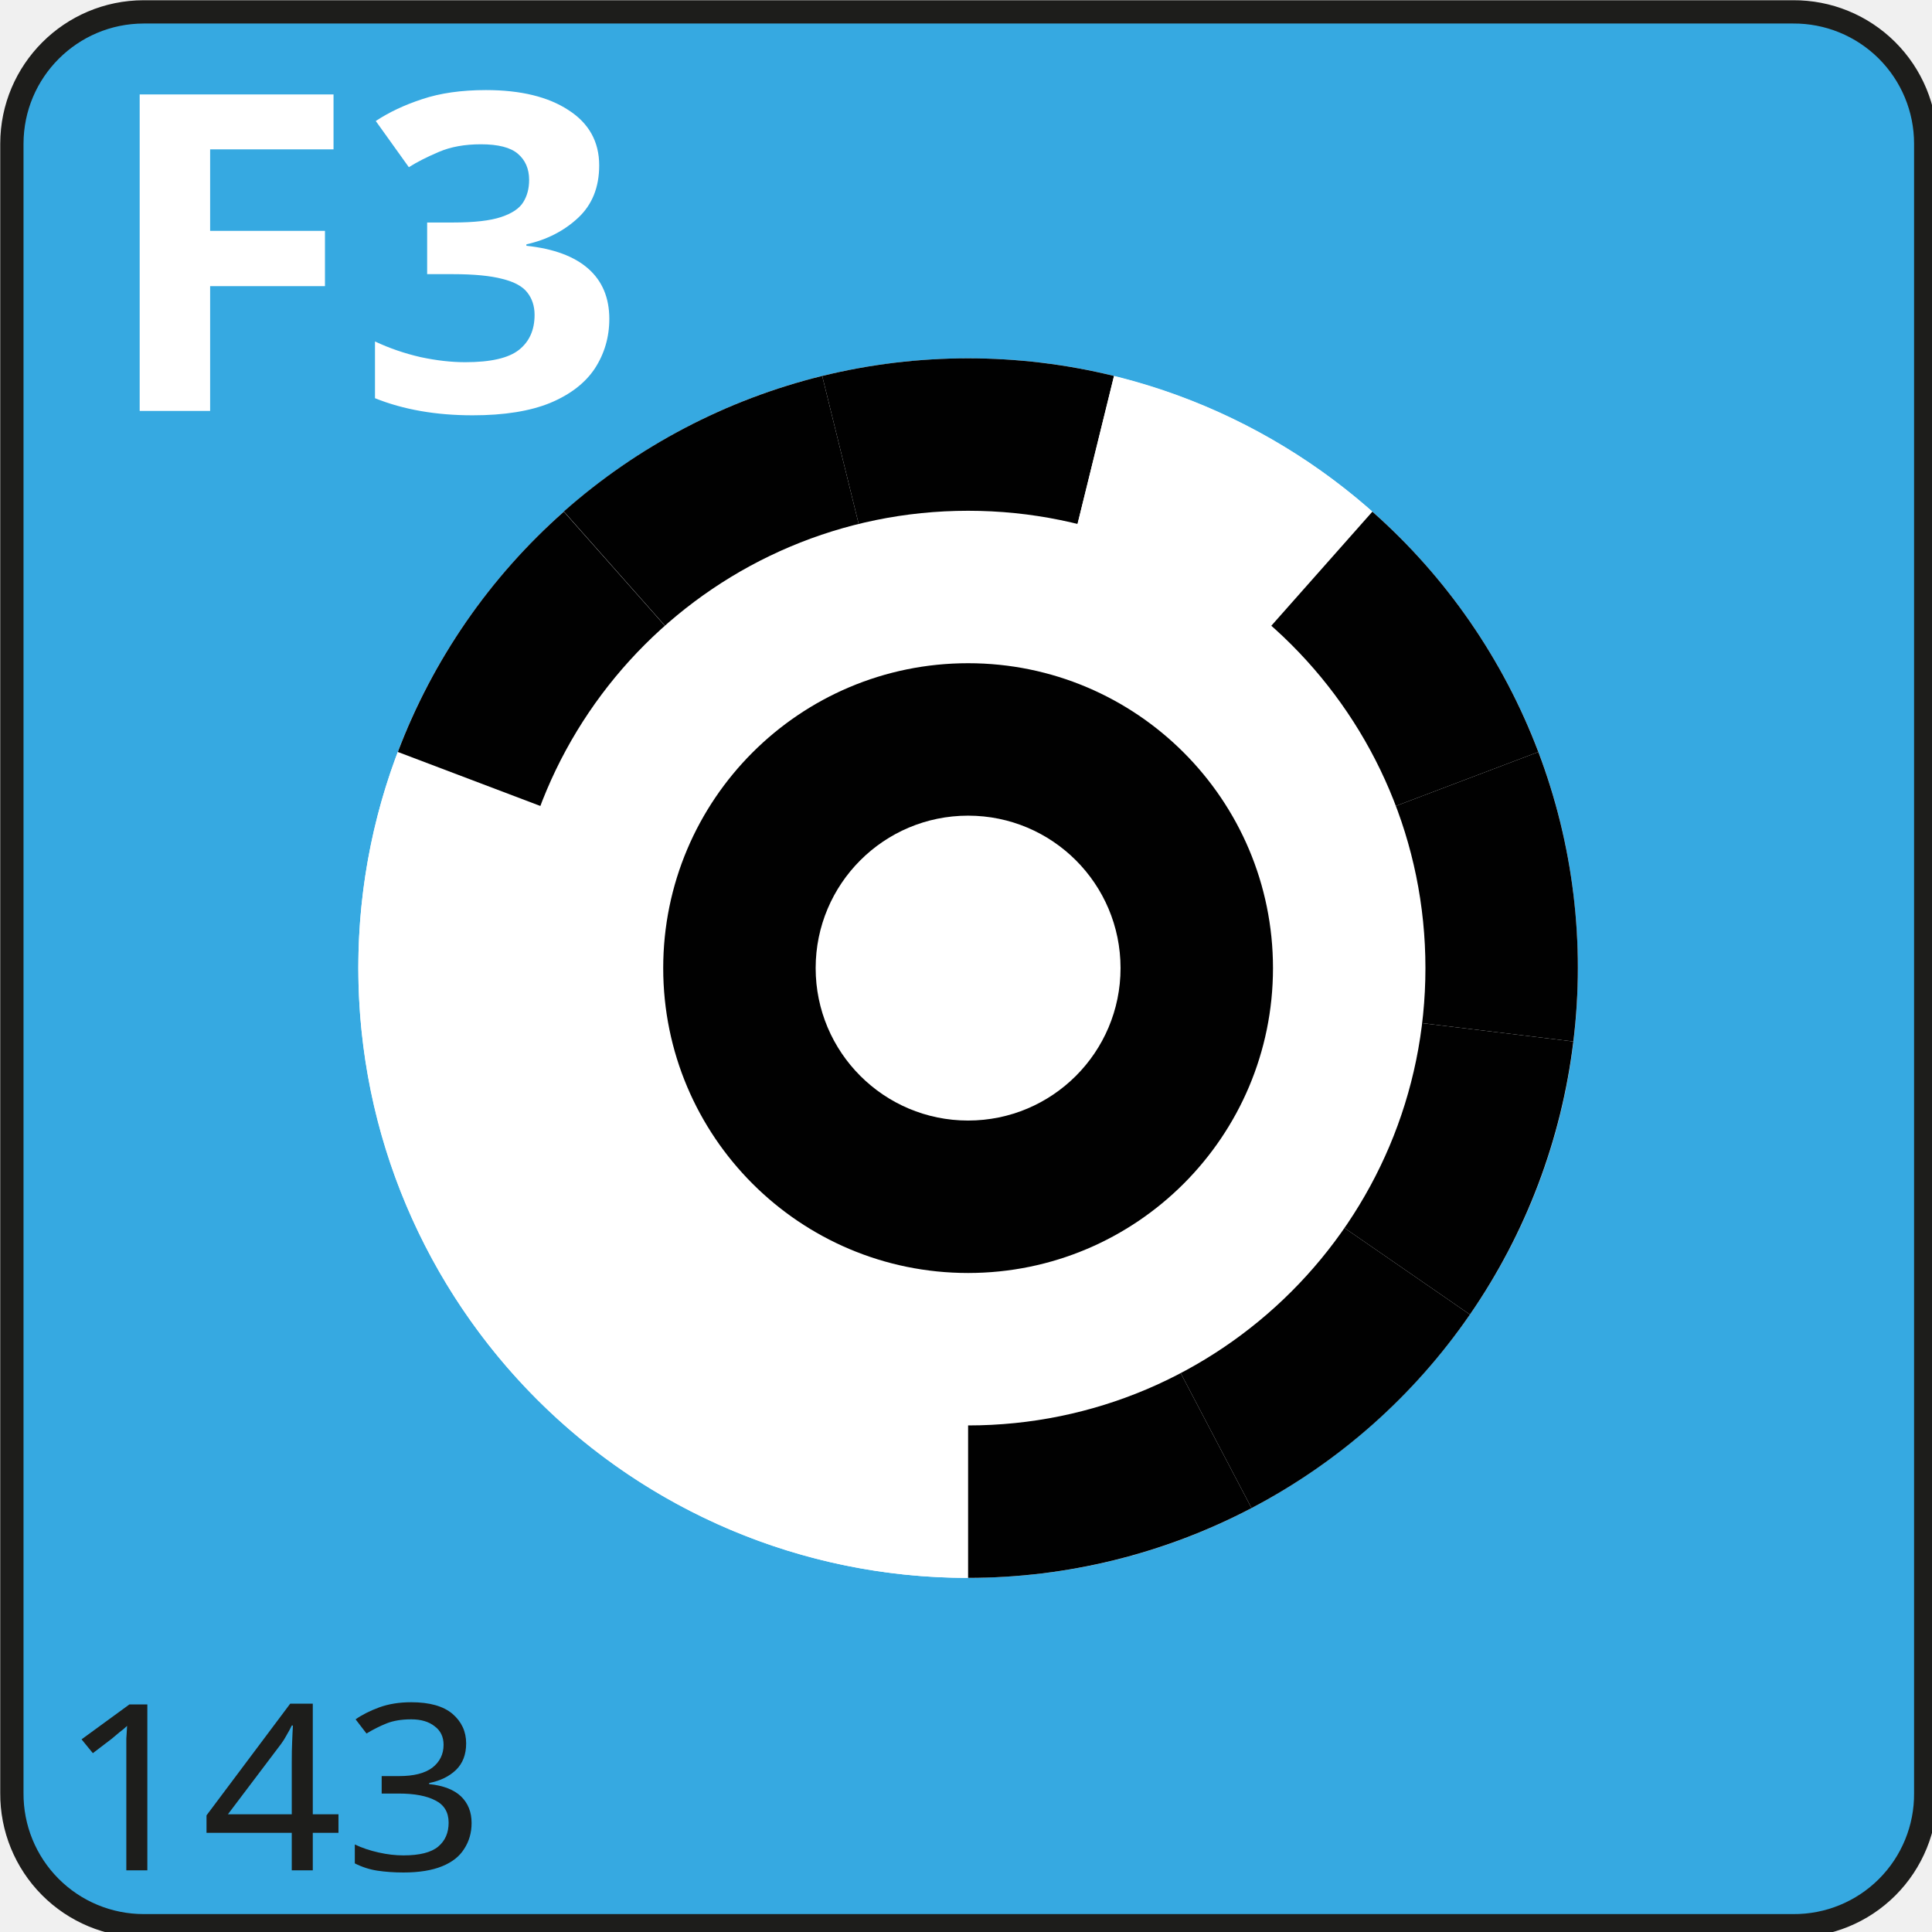
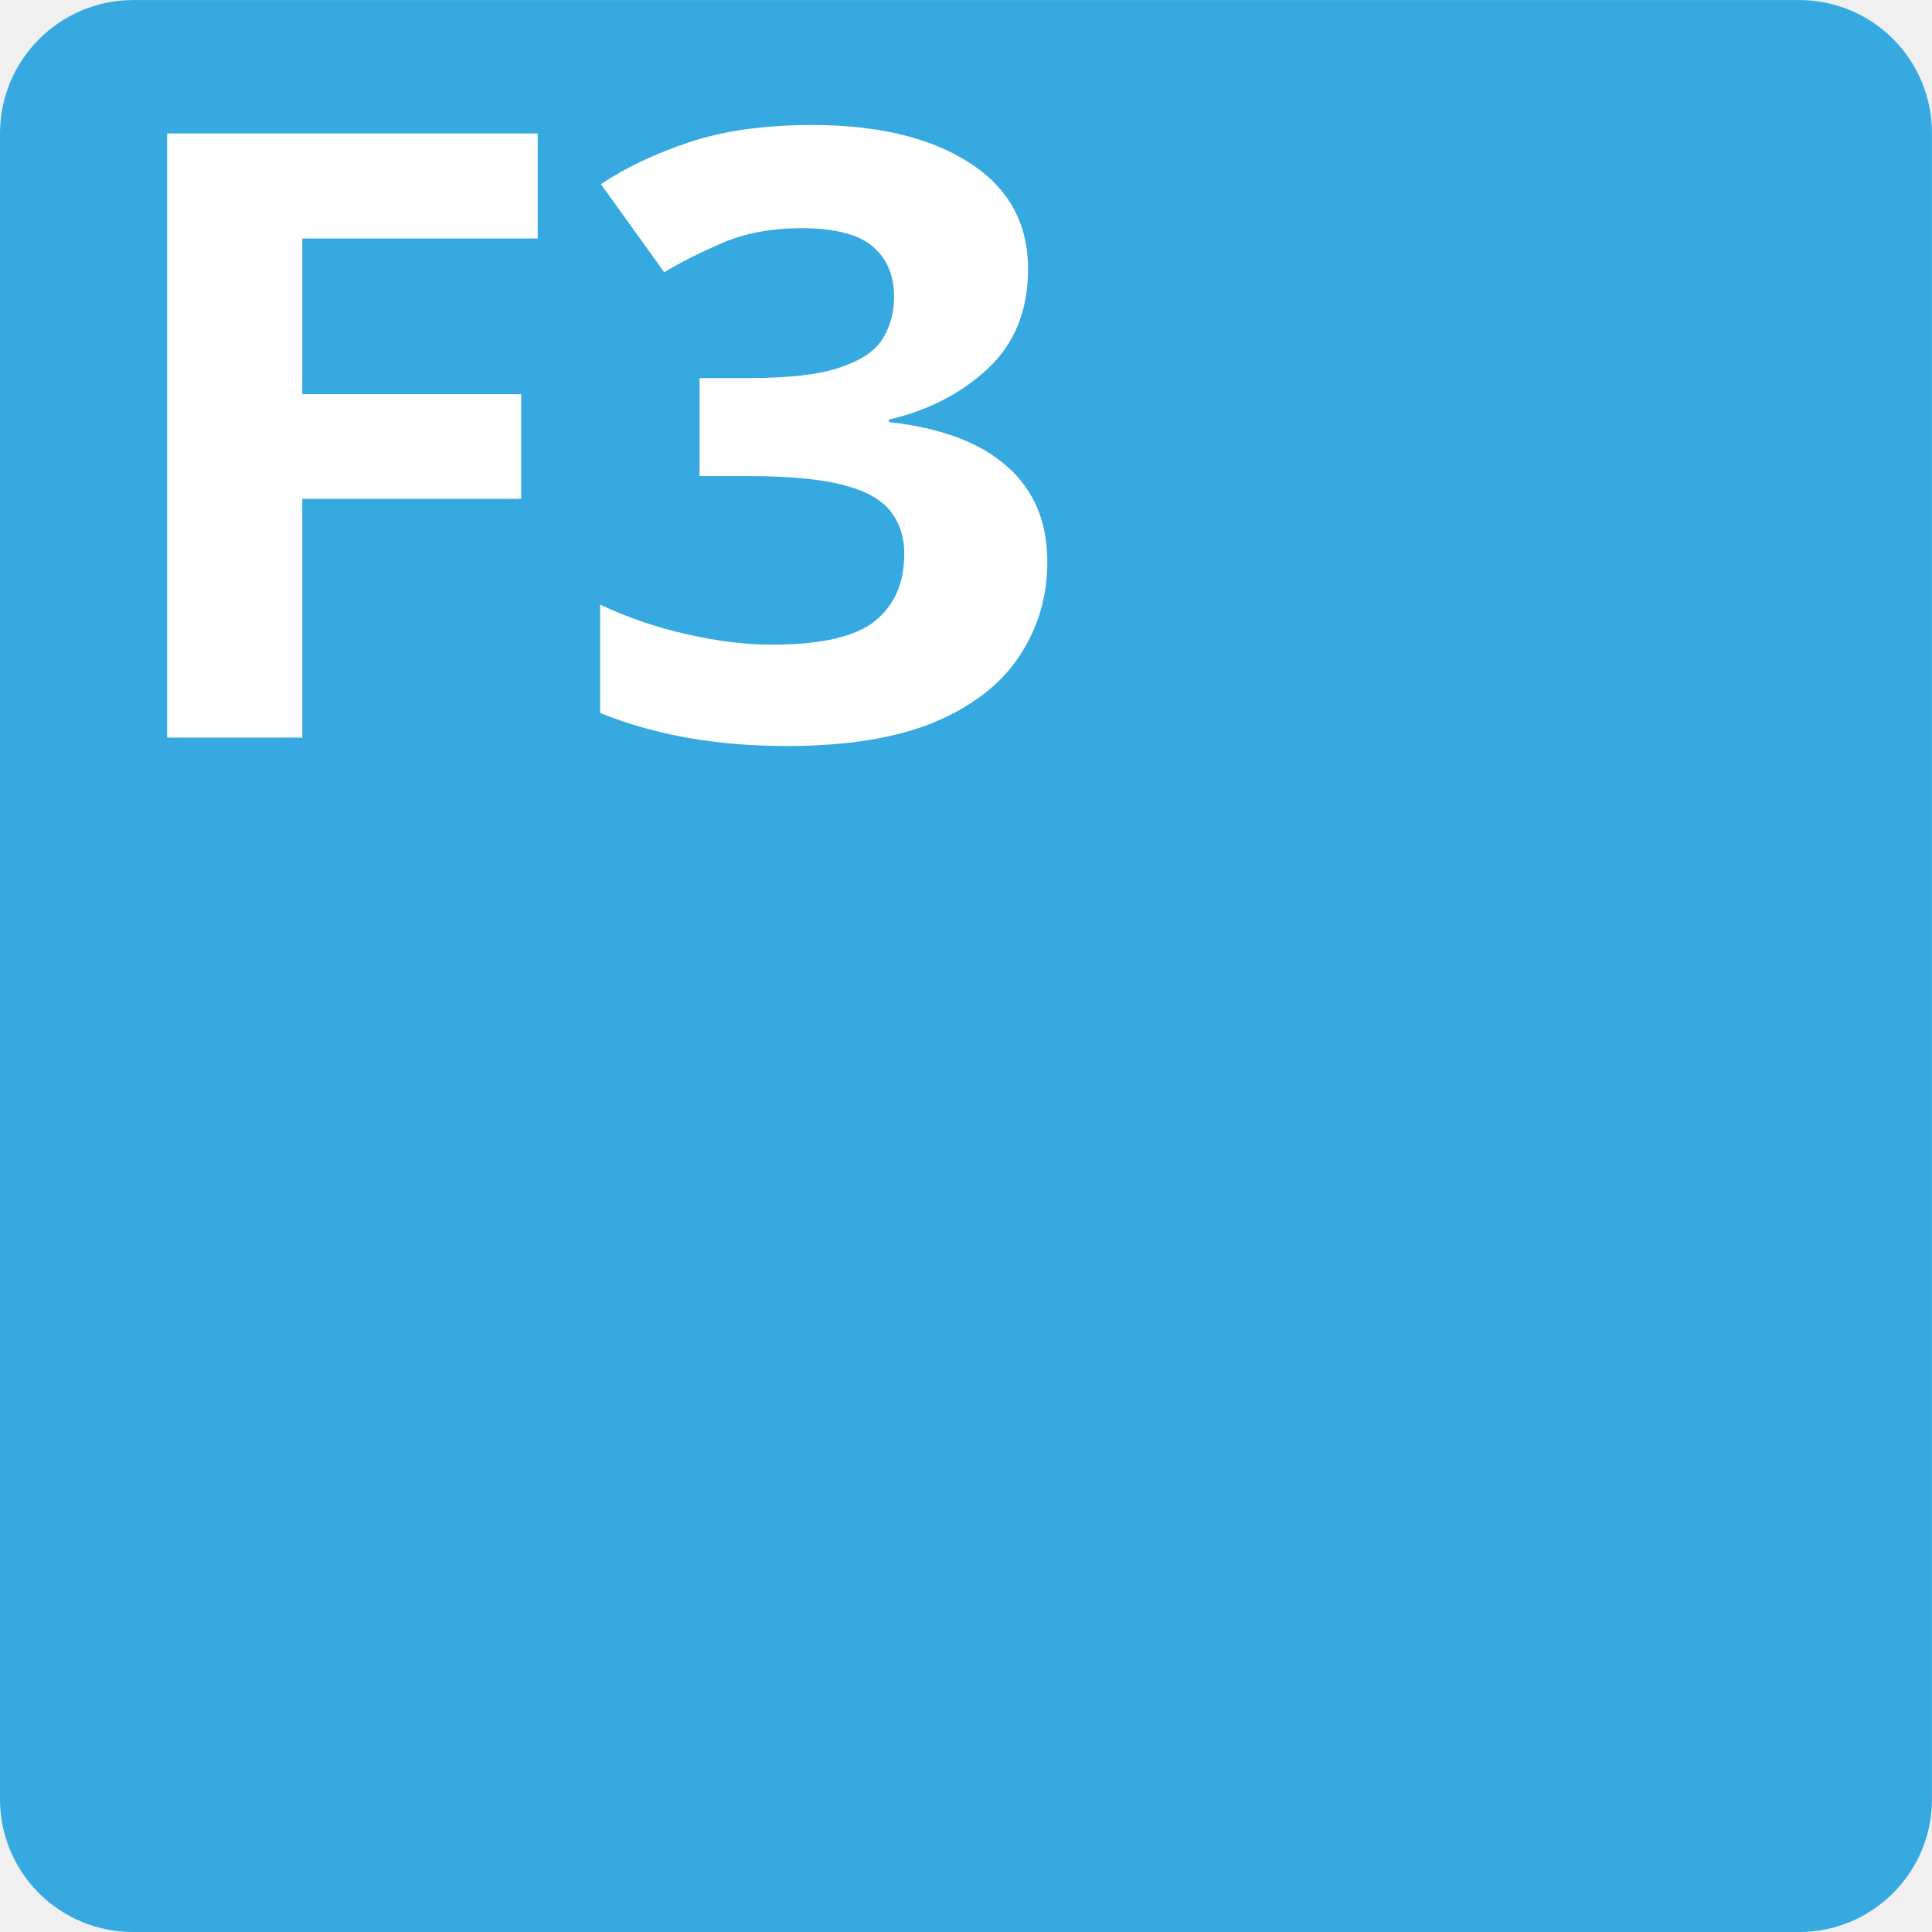
- <svg xmlns="http://www.w3.org/2000/svg" xmlns:xlink="http://www.w3.org/1999/xlink" id="Calque_1" data-name="Calque 1" viewBox="0 0 82.15 82.15">
+ <svg xmlns="http://www.w3.org/2000/svg" xmlns:xlink="http://www.w3.org/1999/xlink" id="Calque_1" data-name="Calque 1" viewBox="0 0 81.38 81.38">
  <defs>
-     <style>.cls-1,.cls-5{fill:#fff;}.cls-2{fill:#010101;}.cls-3{fill:#36a9e1;stroke:#1d1d1b;stroke-miterlimit:10;}.cls-4{font-size:9.97px;fill:#1d1d1b;font-family:Raleway-Regular, Raleway;}.cls-5{font-size:19.03px;font-family:Raleway-Black, Raleway;font-weight:800;}</style>
-     <symbol id="_143" data-name="143" viewBox="0 0 54 54">
-       <circle id="circle553" class="cls-1" cx="27" cy="27" r="27" />
-       <path id="path555" class="cls-1" d="M14.45,50.91A27,27,0,0,0,27,54V27Z" />
-       <path id="path557" class="cls-1" d="M4.78,42.34a26.93,26.93,0,0,0,9.67,8.57L27,27Z" />
-       <path id="path559" class="cls-1" d="M.2,30.25A27,27,0,0,0,4.78,42.34L27,27Z" />
-       <path id="path561" class="cls-1" d="M1.75,17.43A26.93,26.93,0,0,0,.2,30.25L27,27Z" />
-       <path id="path563" class="cls-2" d="M9.1,6.79A26.94,26.94,0,0,0,1.75,17.43L27,27Z" />
-       <path id="path565" class="cls-2" d="M20.54.78a27,27,0,0,0-11.44,6L27,27Z" />
-       <path id="path567" class="cls-2" d="M33.46.78a27.14,27.14,0,0,0-12.92,0L27,27Z" />
-       <path id="path569" class="cls-1" d="M44.9,6.79a27,27,0,0,0-11.44-6L27,27Z" />
-       <path id="path571" class="cls-2" d="M52.25,17.43A26.94,26.94,0,0,0,44.9,6.79L27,27Z" />
-       <path id="path573" class="cls-2" d="M53.8,30.25a26.93,26.93,0,0,0-1.55-12.82L27,27Z" />
-       <path id="path575" class="cls-2" d="M49.22,42.34A27,27,0,0,0,53.8,30.25L27,27Z" />
-       <path id="path577" class="cls-2" d="M39.55,50.91a26.93,26.93,0,0,0,9.67-8.57L27,27Z" />
-       <path id="path579" class="cls-2" d="M27,54a27,27,0,0,0,12.55-3.09L27,27Z" />
-       <circle id="circle581" class="cls-1" cx="27" cy="27" r="20.25" />
-       <circle id="circle583" class="cls-2" cx="27" cy="27" r="13.5" />
-       <circle id="circle585" class="cls-1" cx="27" cy="27" r="6.75" />
-     </symbol>
-     <symbol id="F3" data-name="F3" viewBox="0 0 83.2 83.2">
-       <path class="cls-3" d="M6.16,82.7H77A5.65,5.65,0,0,0,82.7,77V6.16A5.66,5.66,0,0,0,77,.5H6.16A5.67,5.67,0,0,0,.5,6.16V77A5.66,5.66,0,0,0,6.16,82.7Z" />
-       <text class="cls-4" transform="translate(2.54 80.32) scale(1.07 1)">143</text>
-       <text class="cls-5" transform="translate(4.15 17.64) scale(1.07 1)">F3</text>
-       <use width="54" height="54" transform="translate(15.38 15.38) scale(0.97 0.97)" xlink:href="#_143" />
+     <style>.cls-1{fill:none;}.cls-2{fill:#36a9e1;}.cls-3{isolation:isolate;font-size:36px;fill:#fff;font-family:Raleway-ExtraBold, Raleway;font-weight:800;}.cls-4{letter-spacing:-0.04em;}.cls-5{clip-path:url(#clip-path);}</style>
+     <clipPath id="clip-path" transform="translate(-0.5 -0.5)">
+       <rect class="cls-1" x="0.01" y="0.01" width="82.37" height="82.37" />
+     </clipPath>
+     <symbol id="F0" data-name="F0" viewBox="0 0 82.2 82.2">
+       <path class="cls-2" d="M5.66,0H76.5a5.65,5.65,0,0,1,5.7,5.6V76.54a5.65,5.65,0,0,1-5.66,5.66H5.66A5.68,5.68,0,0,1,0,76.54V5.7A5.65,5.65,0,0,1,5.62,0Z" />
+       <text class="cls-3" transform="matrix(1.07, 0, 0, -1, 3.65, 50.82)">
+         <tspan class="cls-4">F</tspan>
+         <tspan x="19.08" y="0">3</tspan>
+       </text>
    </symbol>
  </defs>
-   <use width="83.2" height="83.2" transform="translate(0.01 0.01) scale(0.99)" xlink:href="#F3" />
+   <g class="cls-5">
+     <use width="82.2" height="82.2" transform="matrix(0.99, 0, 0, -0.99, 0, 81.38)" xlink:href="#F0" />
+   </g>
</svg>
